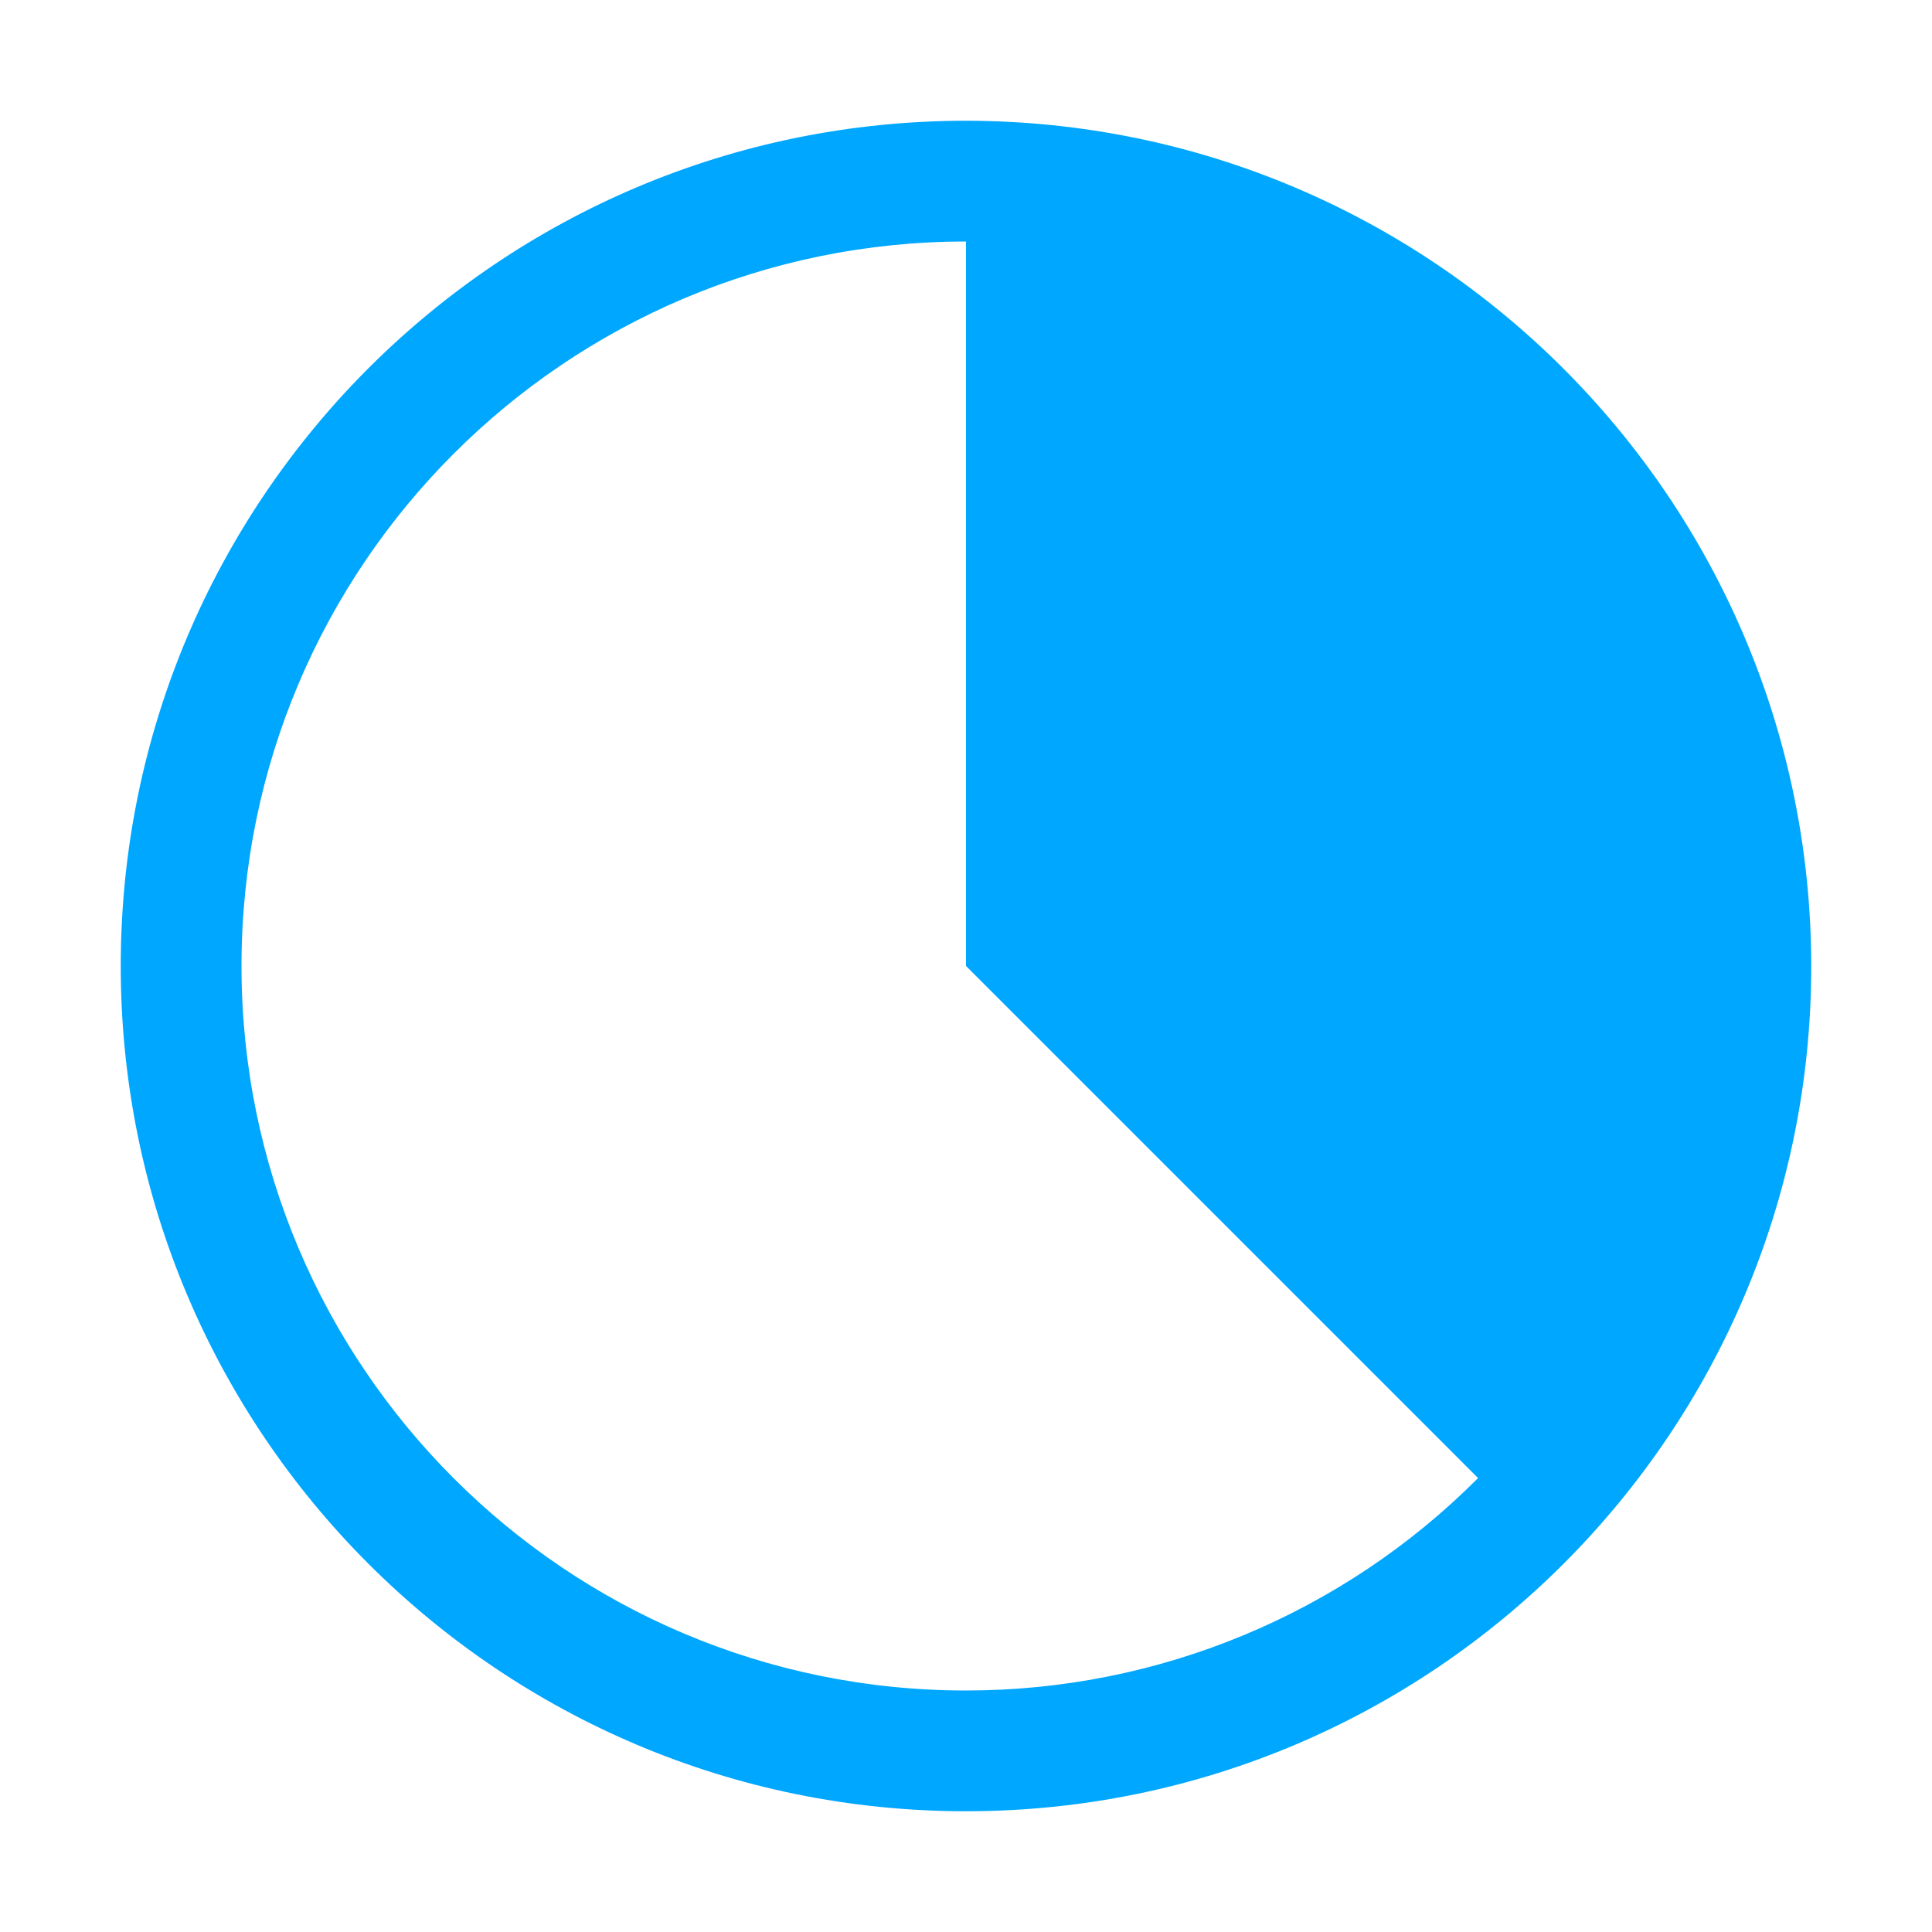
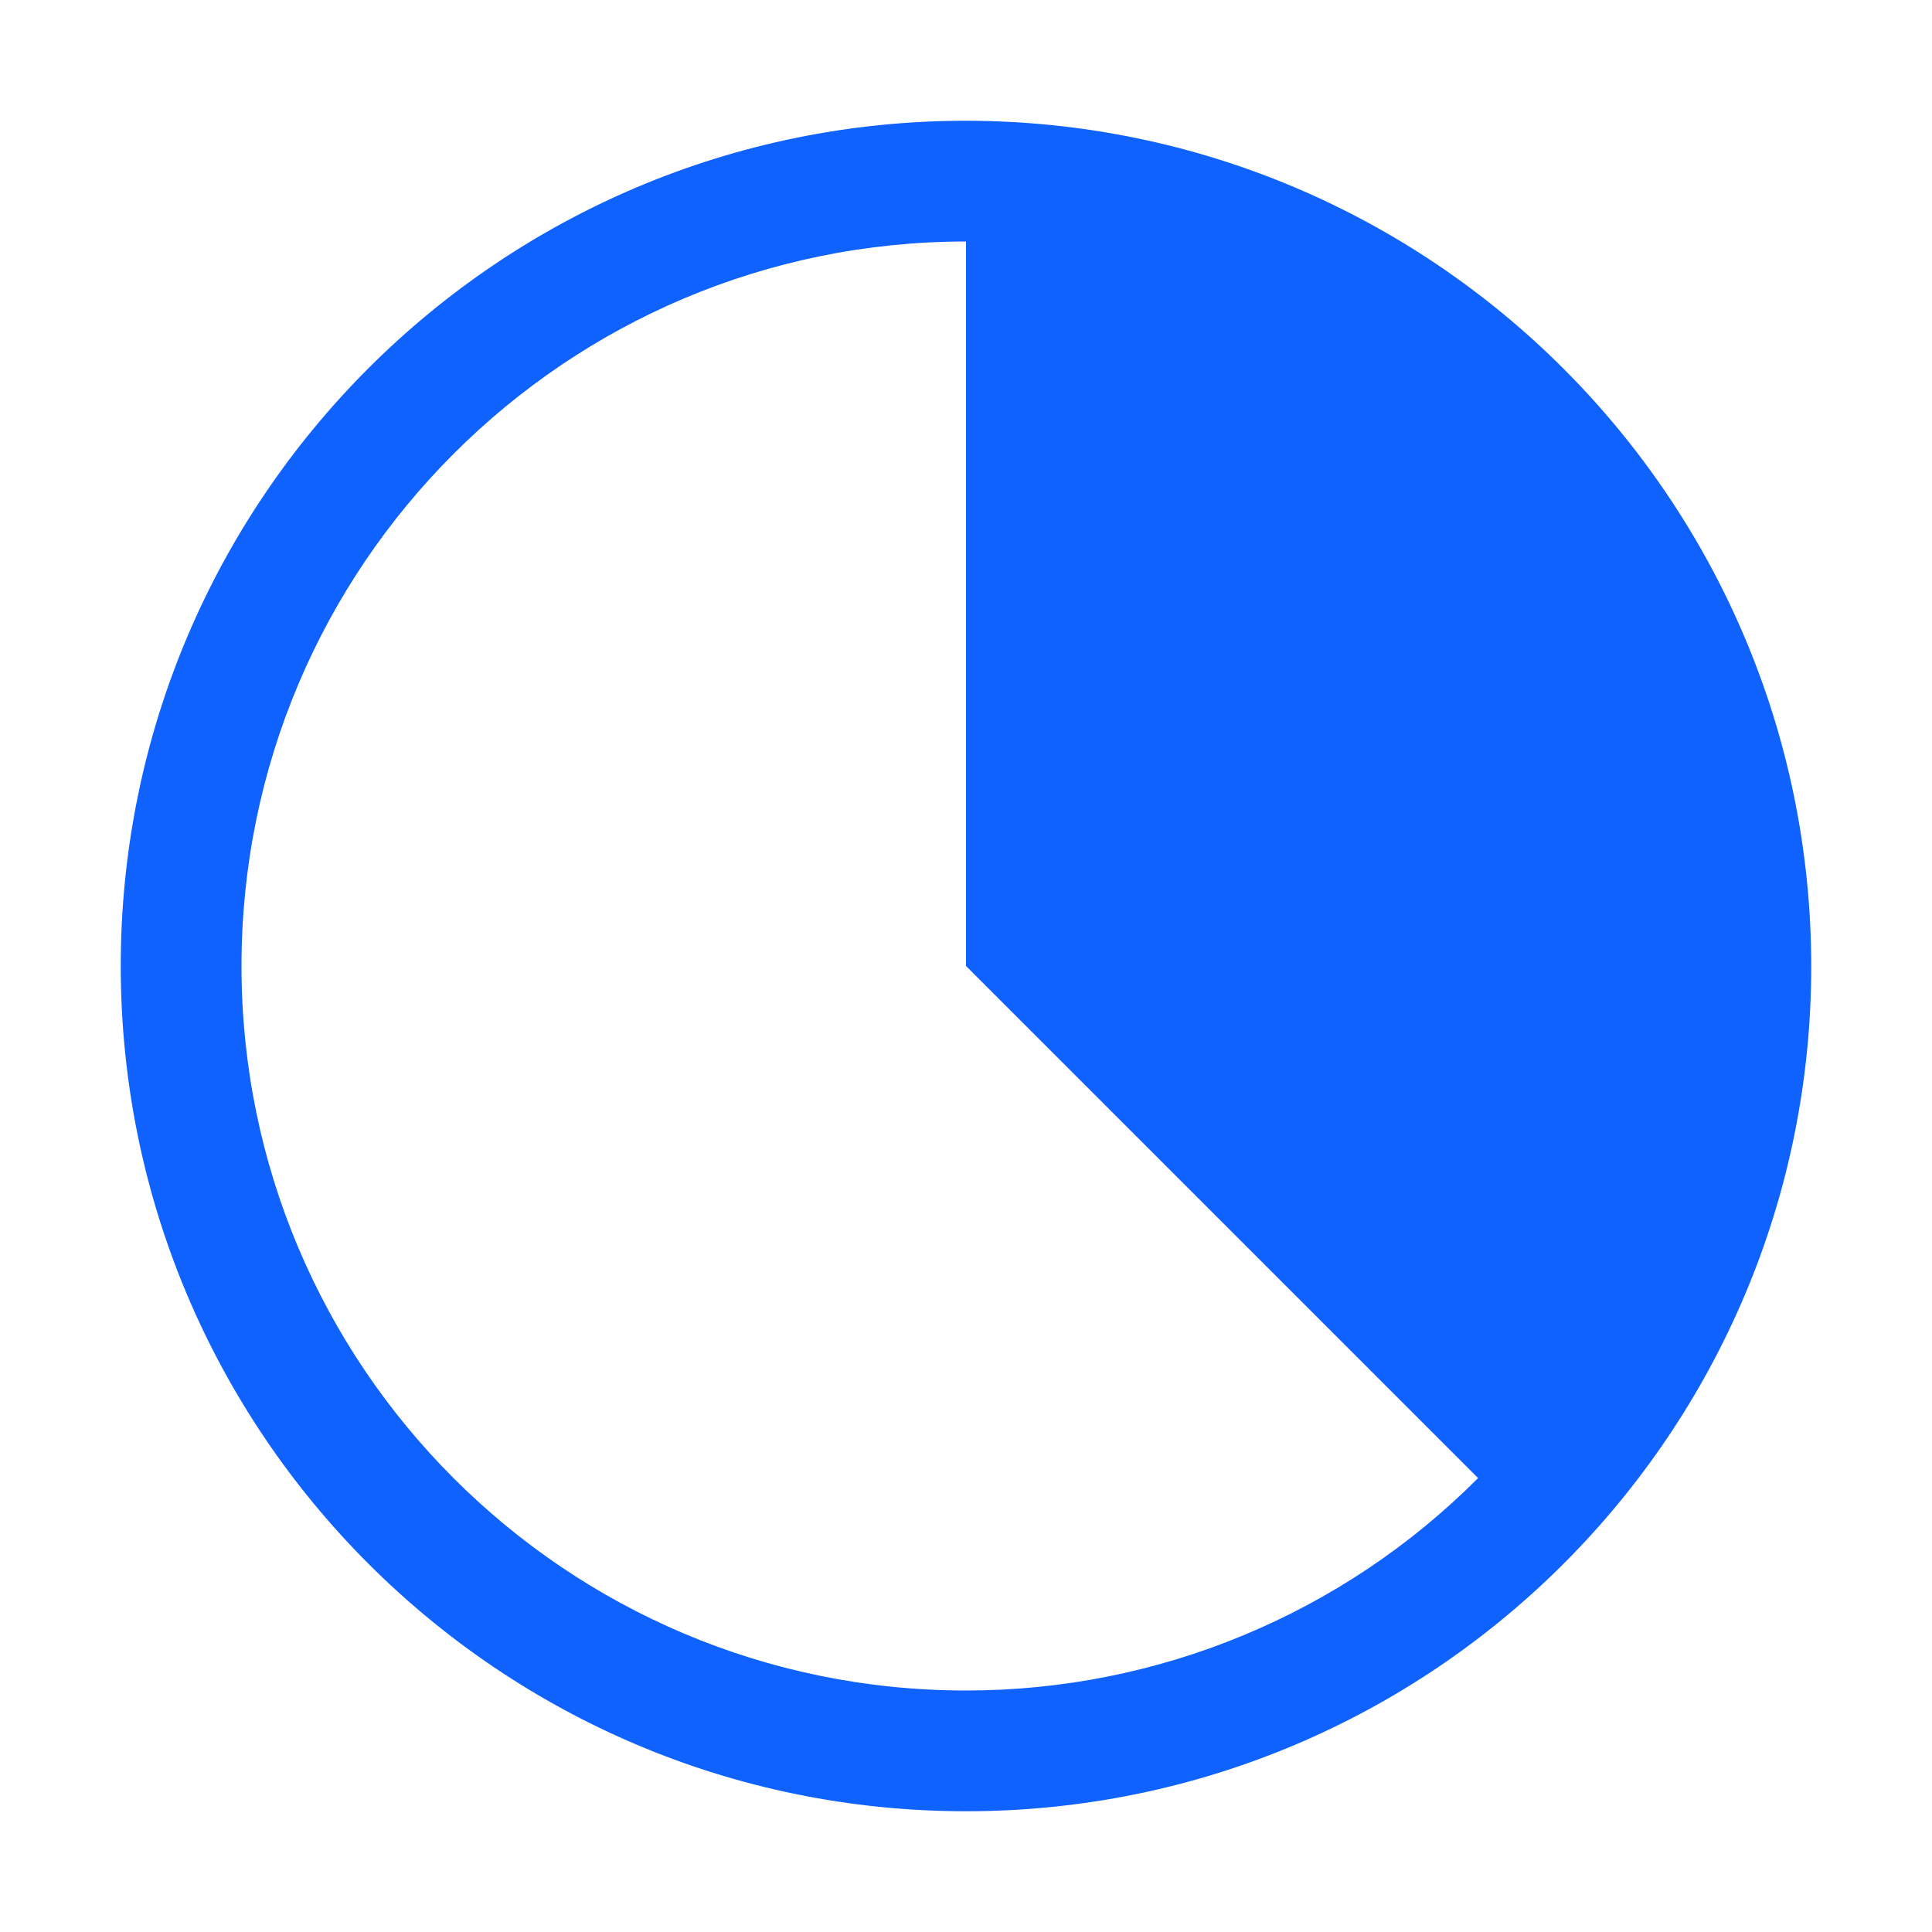
<svg xmlns="http://www.w3.org/2000/svg" width="20px" height="20px" viewBox="0 0 20 20" version="1.1">
-   <defs>
-     <filter id="filter-1">
-       <feColorMatrix in="SourceGraphic" type="matrix" values="0 0 0 0 0 0 0 0 0 0.384 0 0 0 0 1 0 0 0 1 0" />
-     </filter>
-   </defs>
  <g id="Structure" stroke="none" stroke-width="1" fill="none" fill-rule="evenodd">
-     <g id="in-progress" filter="url(#filter-1)">
-       <g>
-         <path d="M10,1.25 C5.168,1.25 1.25,5.168 1.25,10 C1.25,14.832 5.168,18.75 10,18.75 C14.832,18.75 18.75,14.832 18.75,10 C18.745,5.17 14.83,1.255 10,1.25 Z M10,17.5 C5.858,17.5 2.5,14.142 2.5,10 C2.5,5.858 5.858,2.5 10,2.5 L10,10 L15.301,15.301 C13.897,16.71 11.989,17.501 10,17.5 Z" id="Shape" fill="#000000" fill-rule="nonzero" />
-         <rect id="_Transparent_Rectangle_" x="0" y="0" width="20" height="20" />
-       </g>
-     </g>
+     <path d="M10,1.25 C5.168,1.25 1.25,5.168 1.25,10 C1.25,14.832 5.168,18.75 10,18.75 C14.832,18.75 18.75,14.832 18.75,10 C18.745,5.17 14.83,1.255 10,1.25 Z M10,17.5 C5.858,17.5 2.5,14.142 2.5,10 C2.5,5.858 5.858,2.5 10,2.5 L10,10 L15.301,15.301 C13.897,16.71 11.989,17.501 10,17.5 Z" id="Shape" fill="#0f62fe" fill-rule="nonzero" />
+     <rect id="_Transparent_Rectangle_" x="0" y="0" width="20" height="20" />
  </g>
</svg>
